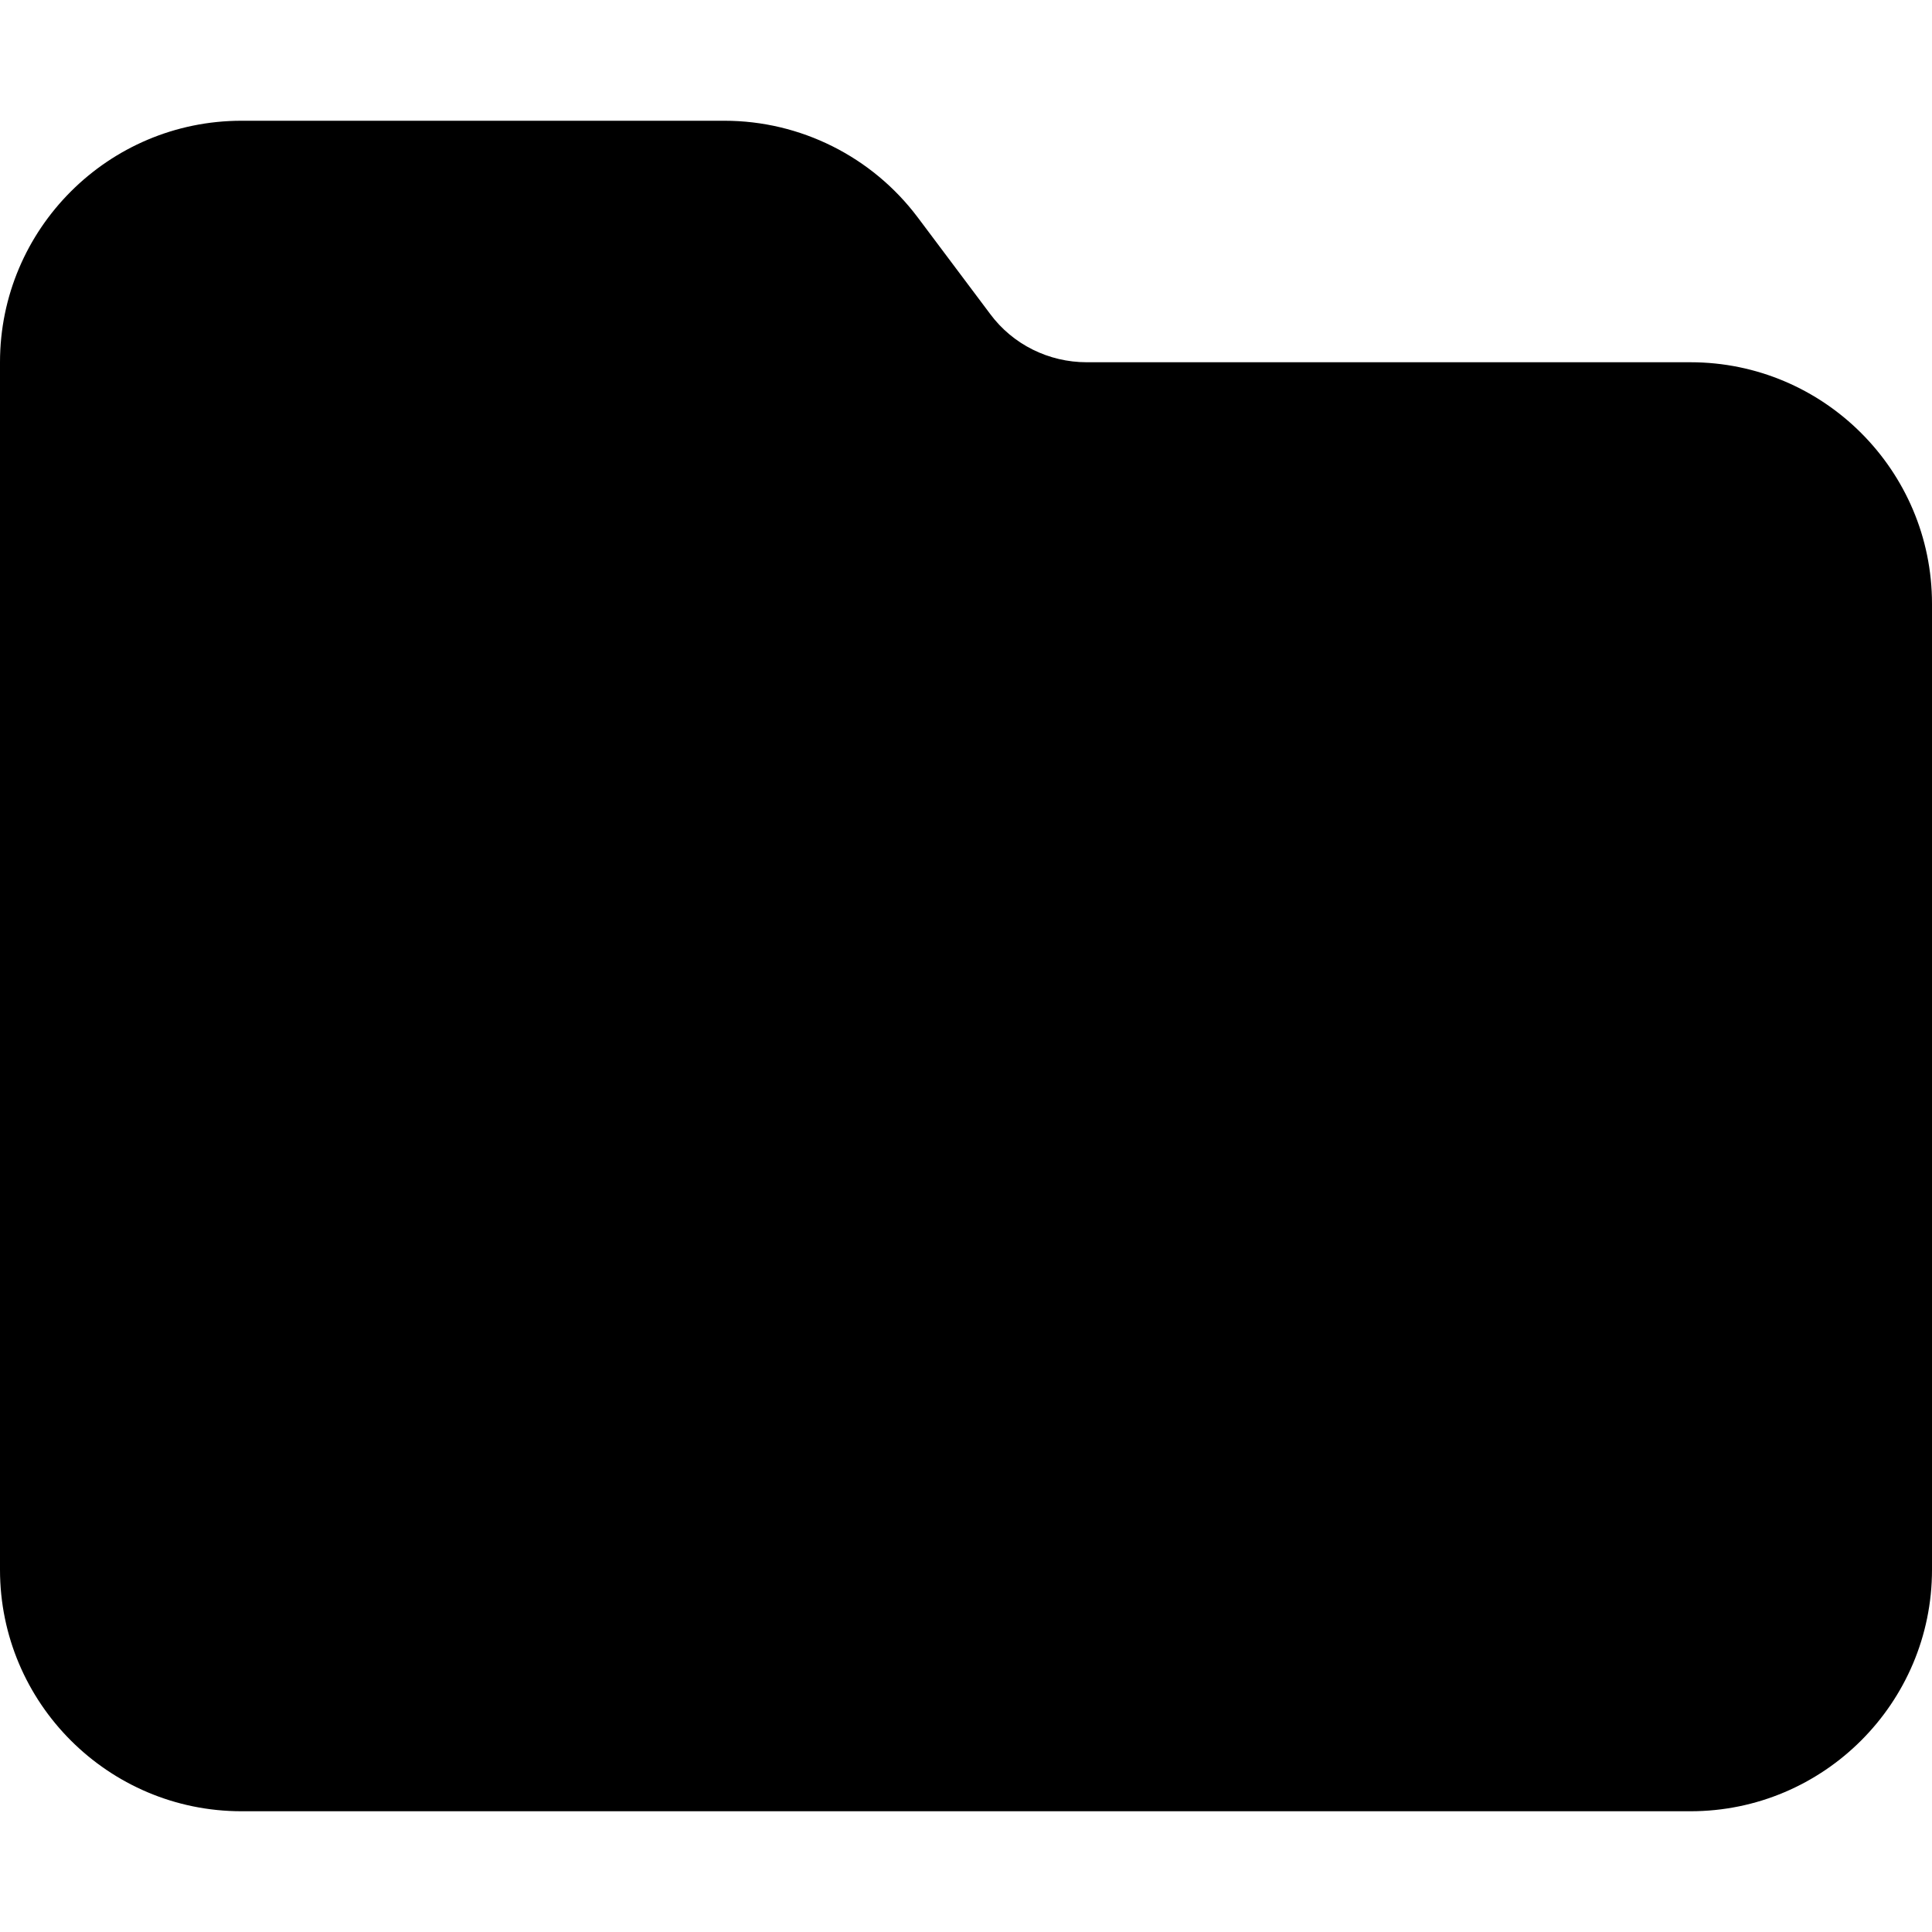
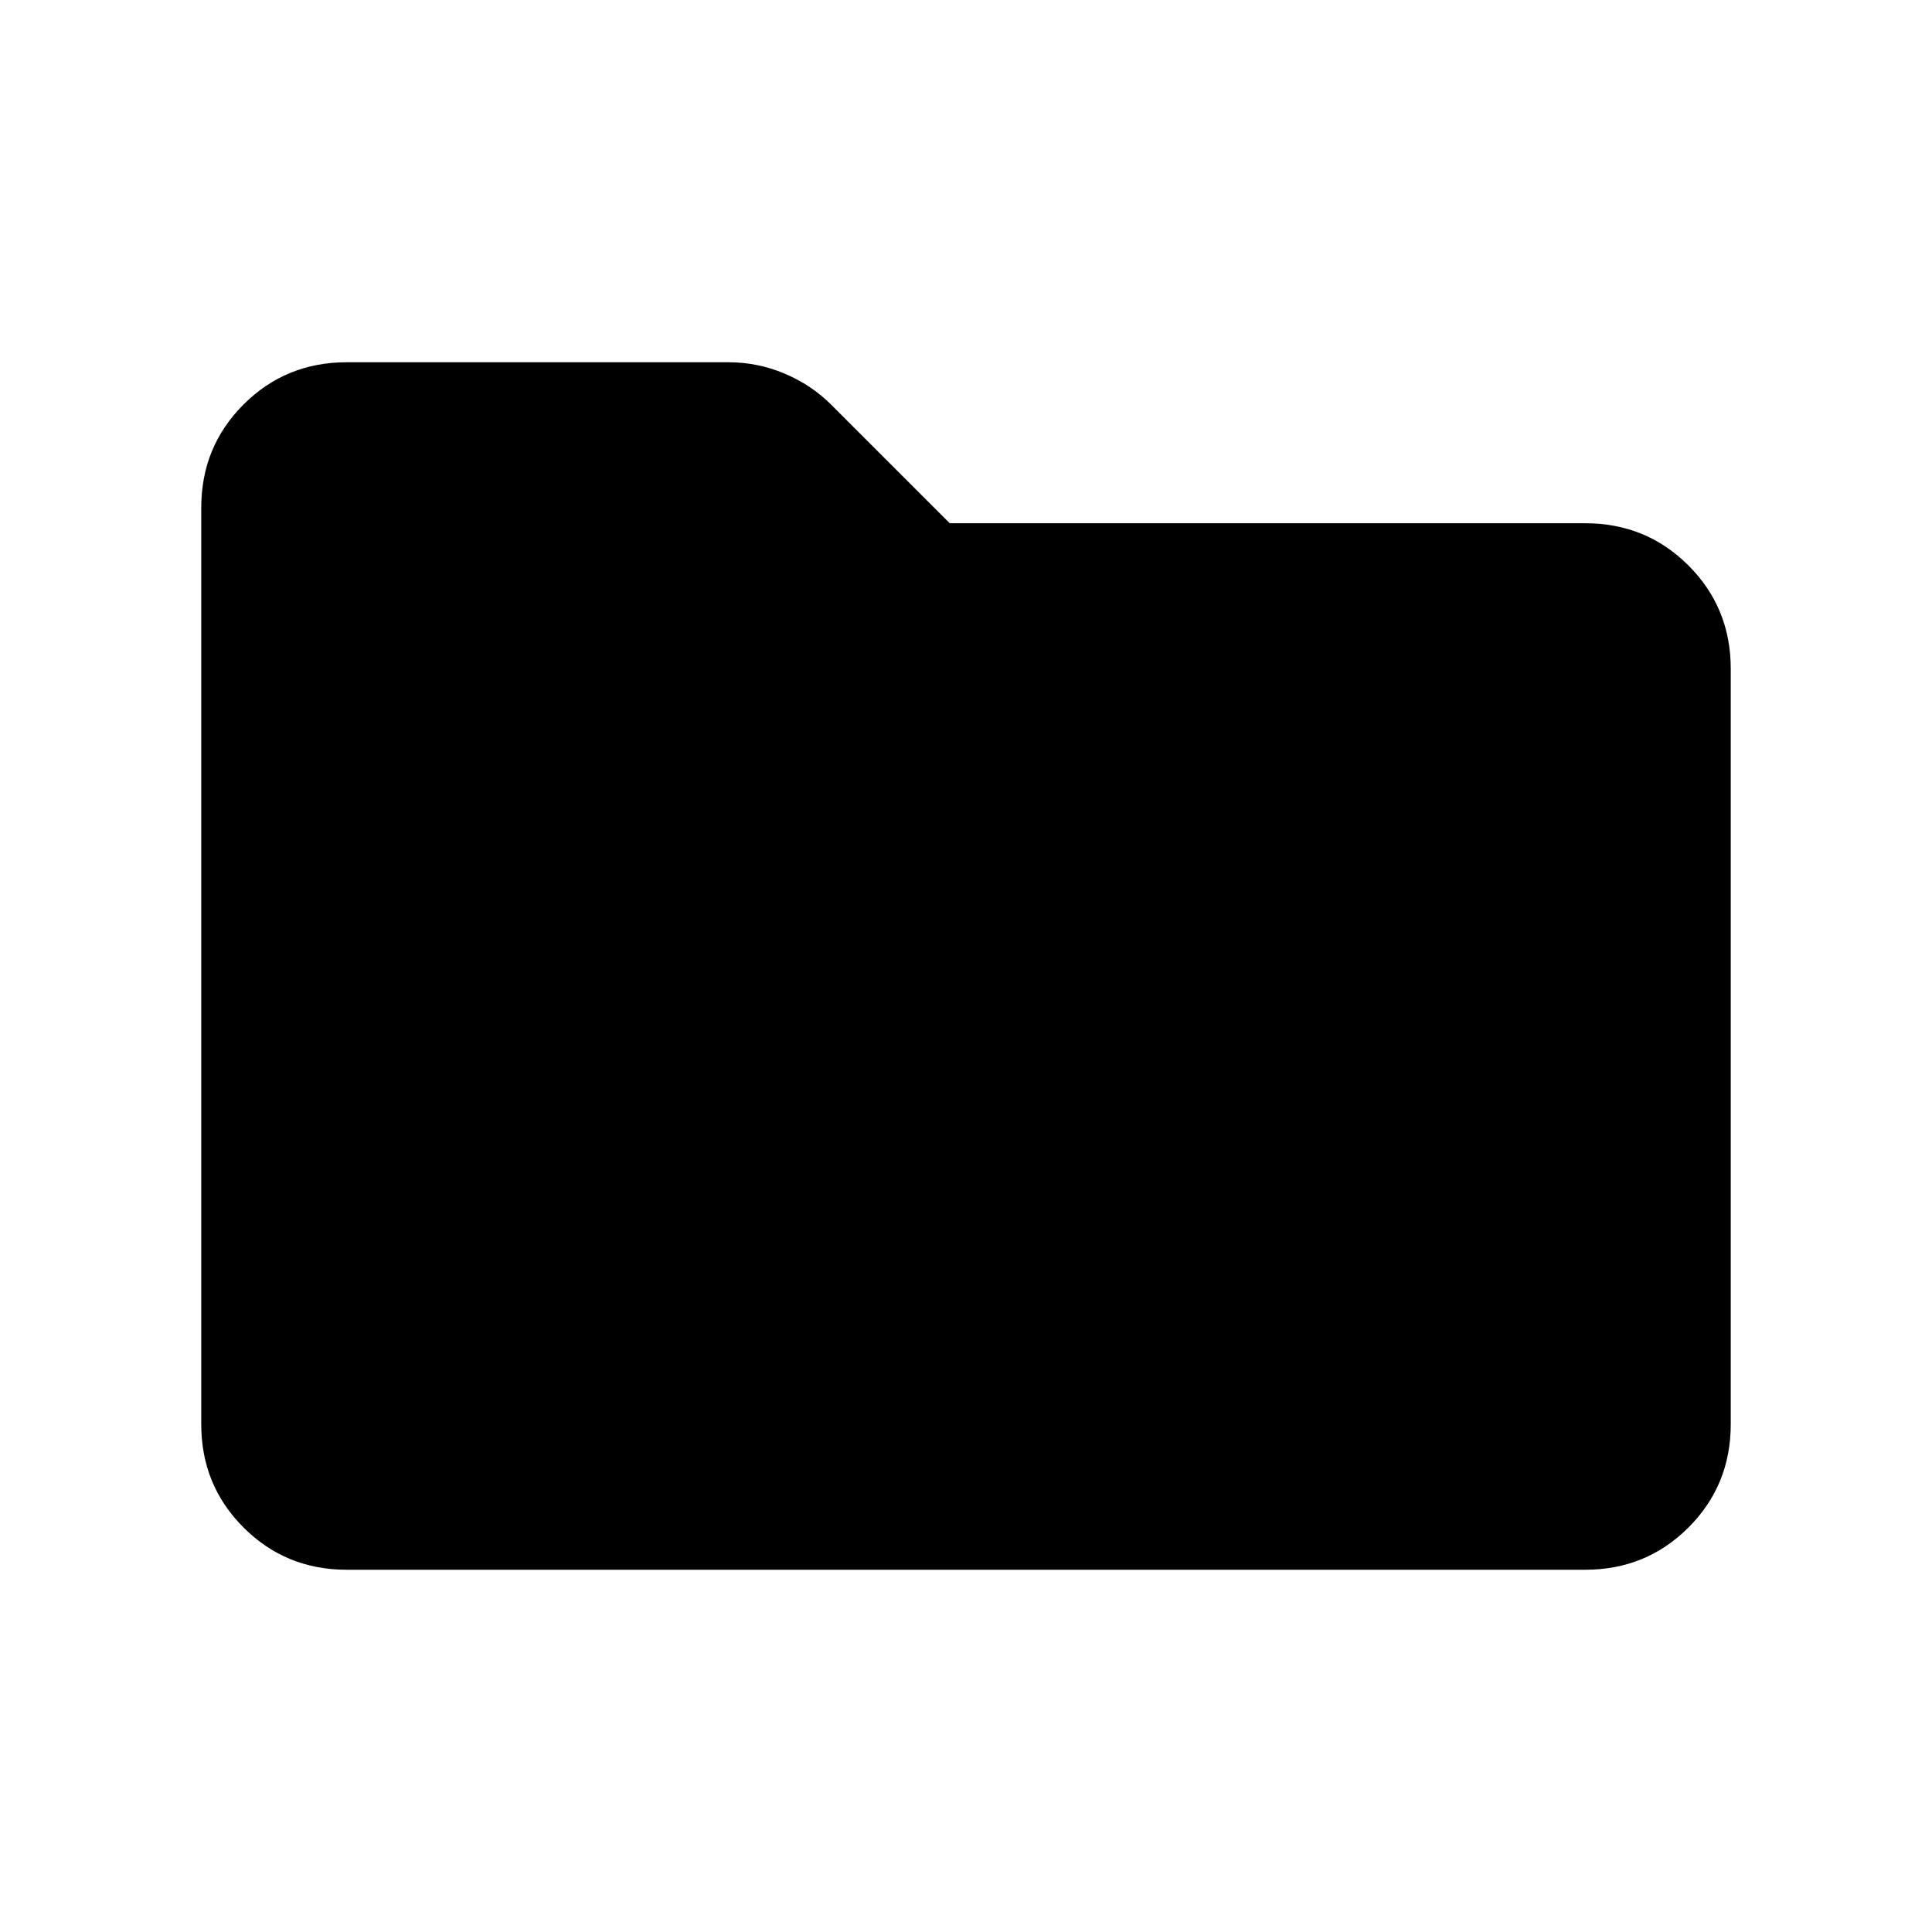
- <svg xmlns="http://www.w3.org/2000/svg" id="folder-solid" viewBox="0 0 512 512">
-   <path d="M64 480H448c35.3 0 64-28.7 64-64V160c0-35.3-28.7-64-64-64H288c-10.1 0-19.6-4.7-25.6-12.8L243.2 57.6C231.1 41.5 212.1 32 192 32H64C28.7 32 0 60.7 0 96V416c0 35.3 28.7 64 64 64z" />
+ <svg xmlns="http://www.w3.org/2000/svg" id="folder-solid" viewBox="0 -960 960 960">
+   <path d="M172.31-180Q142-180 121-201q-21-21-21-51.31v-455.38Q100-738 121-759q21-21 51.31-21H362q14.46 0 27.81 5.62 13.34 5.61 23.19 15.46L471.92-700h315.77Q818-700 839-679q21 21 21 51.31v375.38Q860-222 839-201q-21 21-51.31 21H172.31Z" />
</svg>
